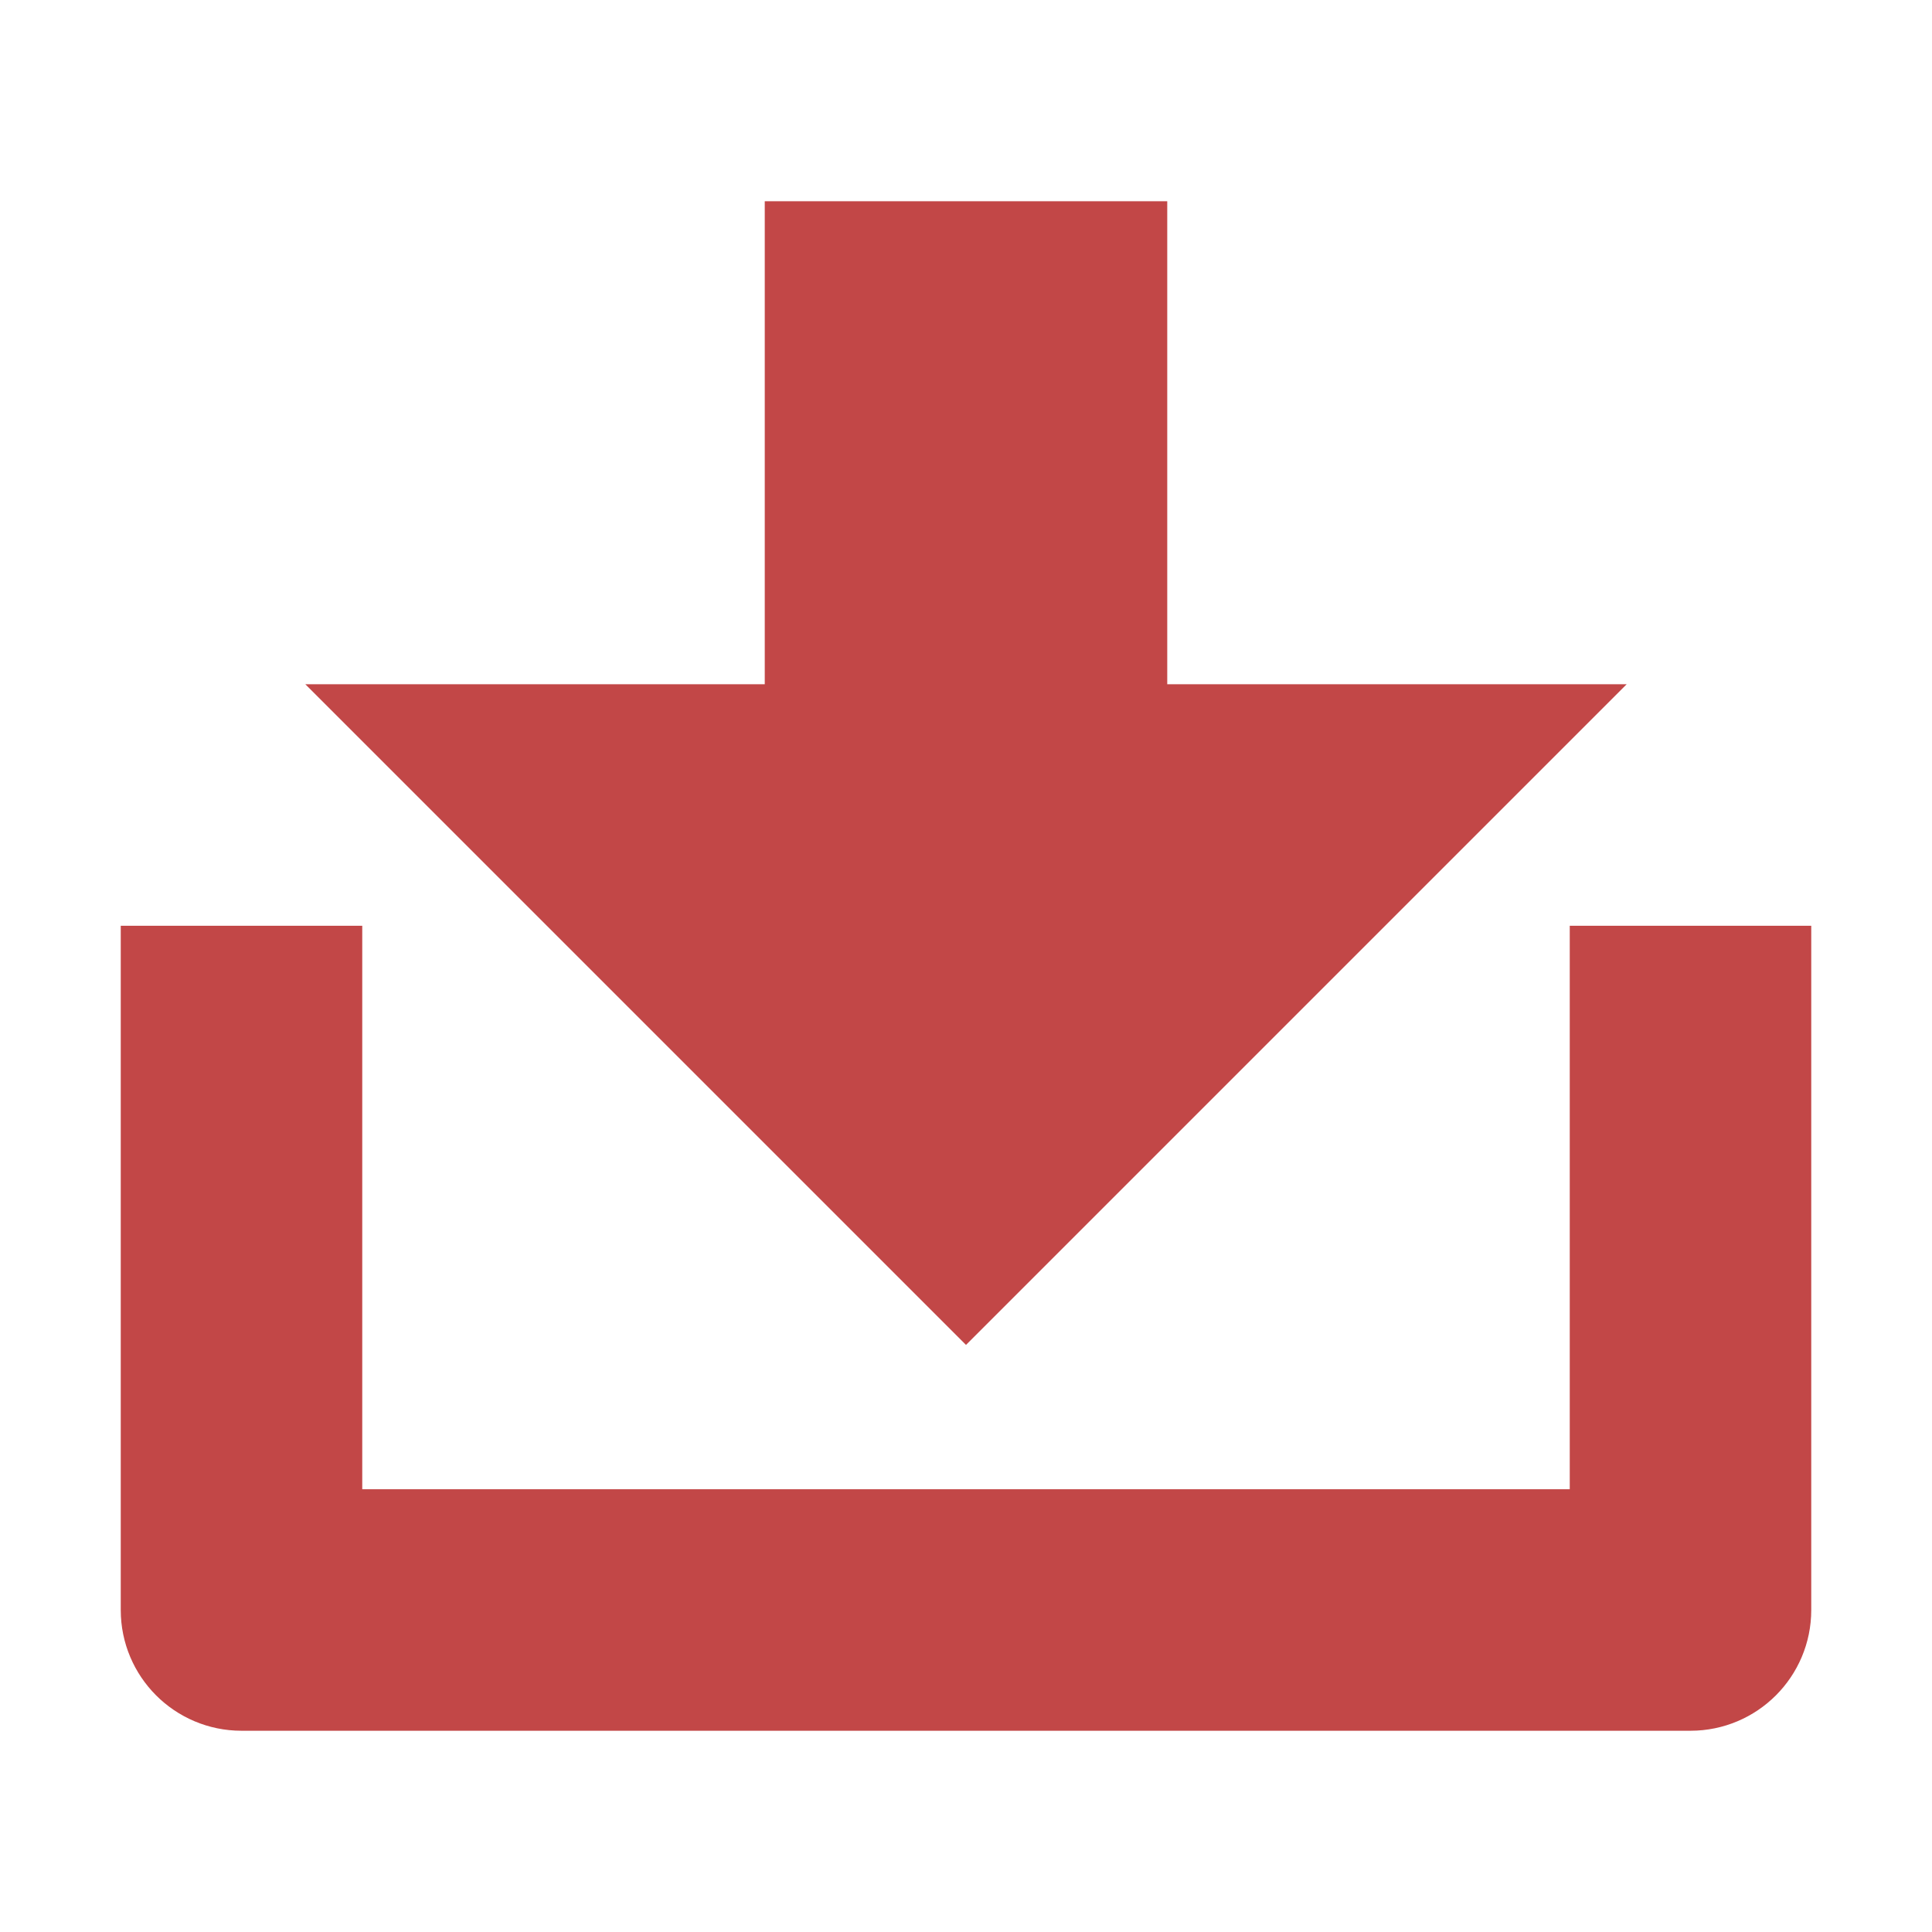
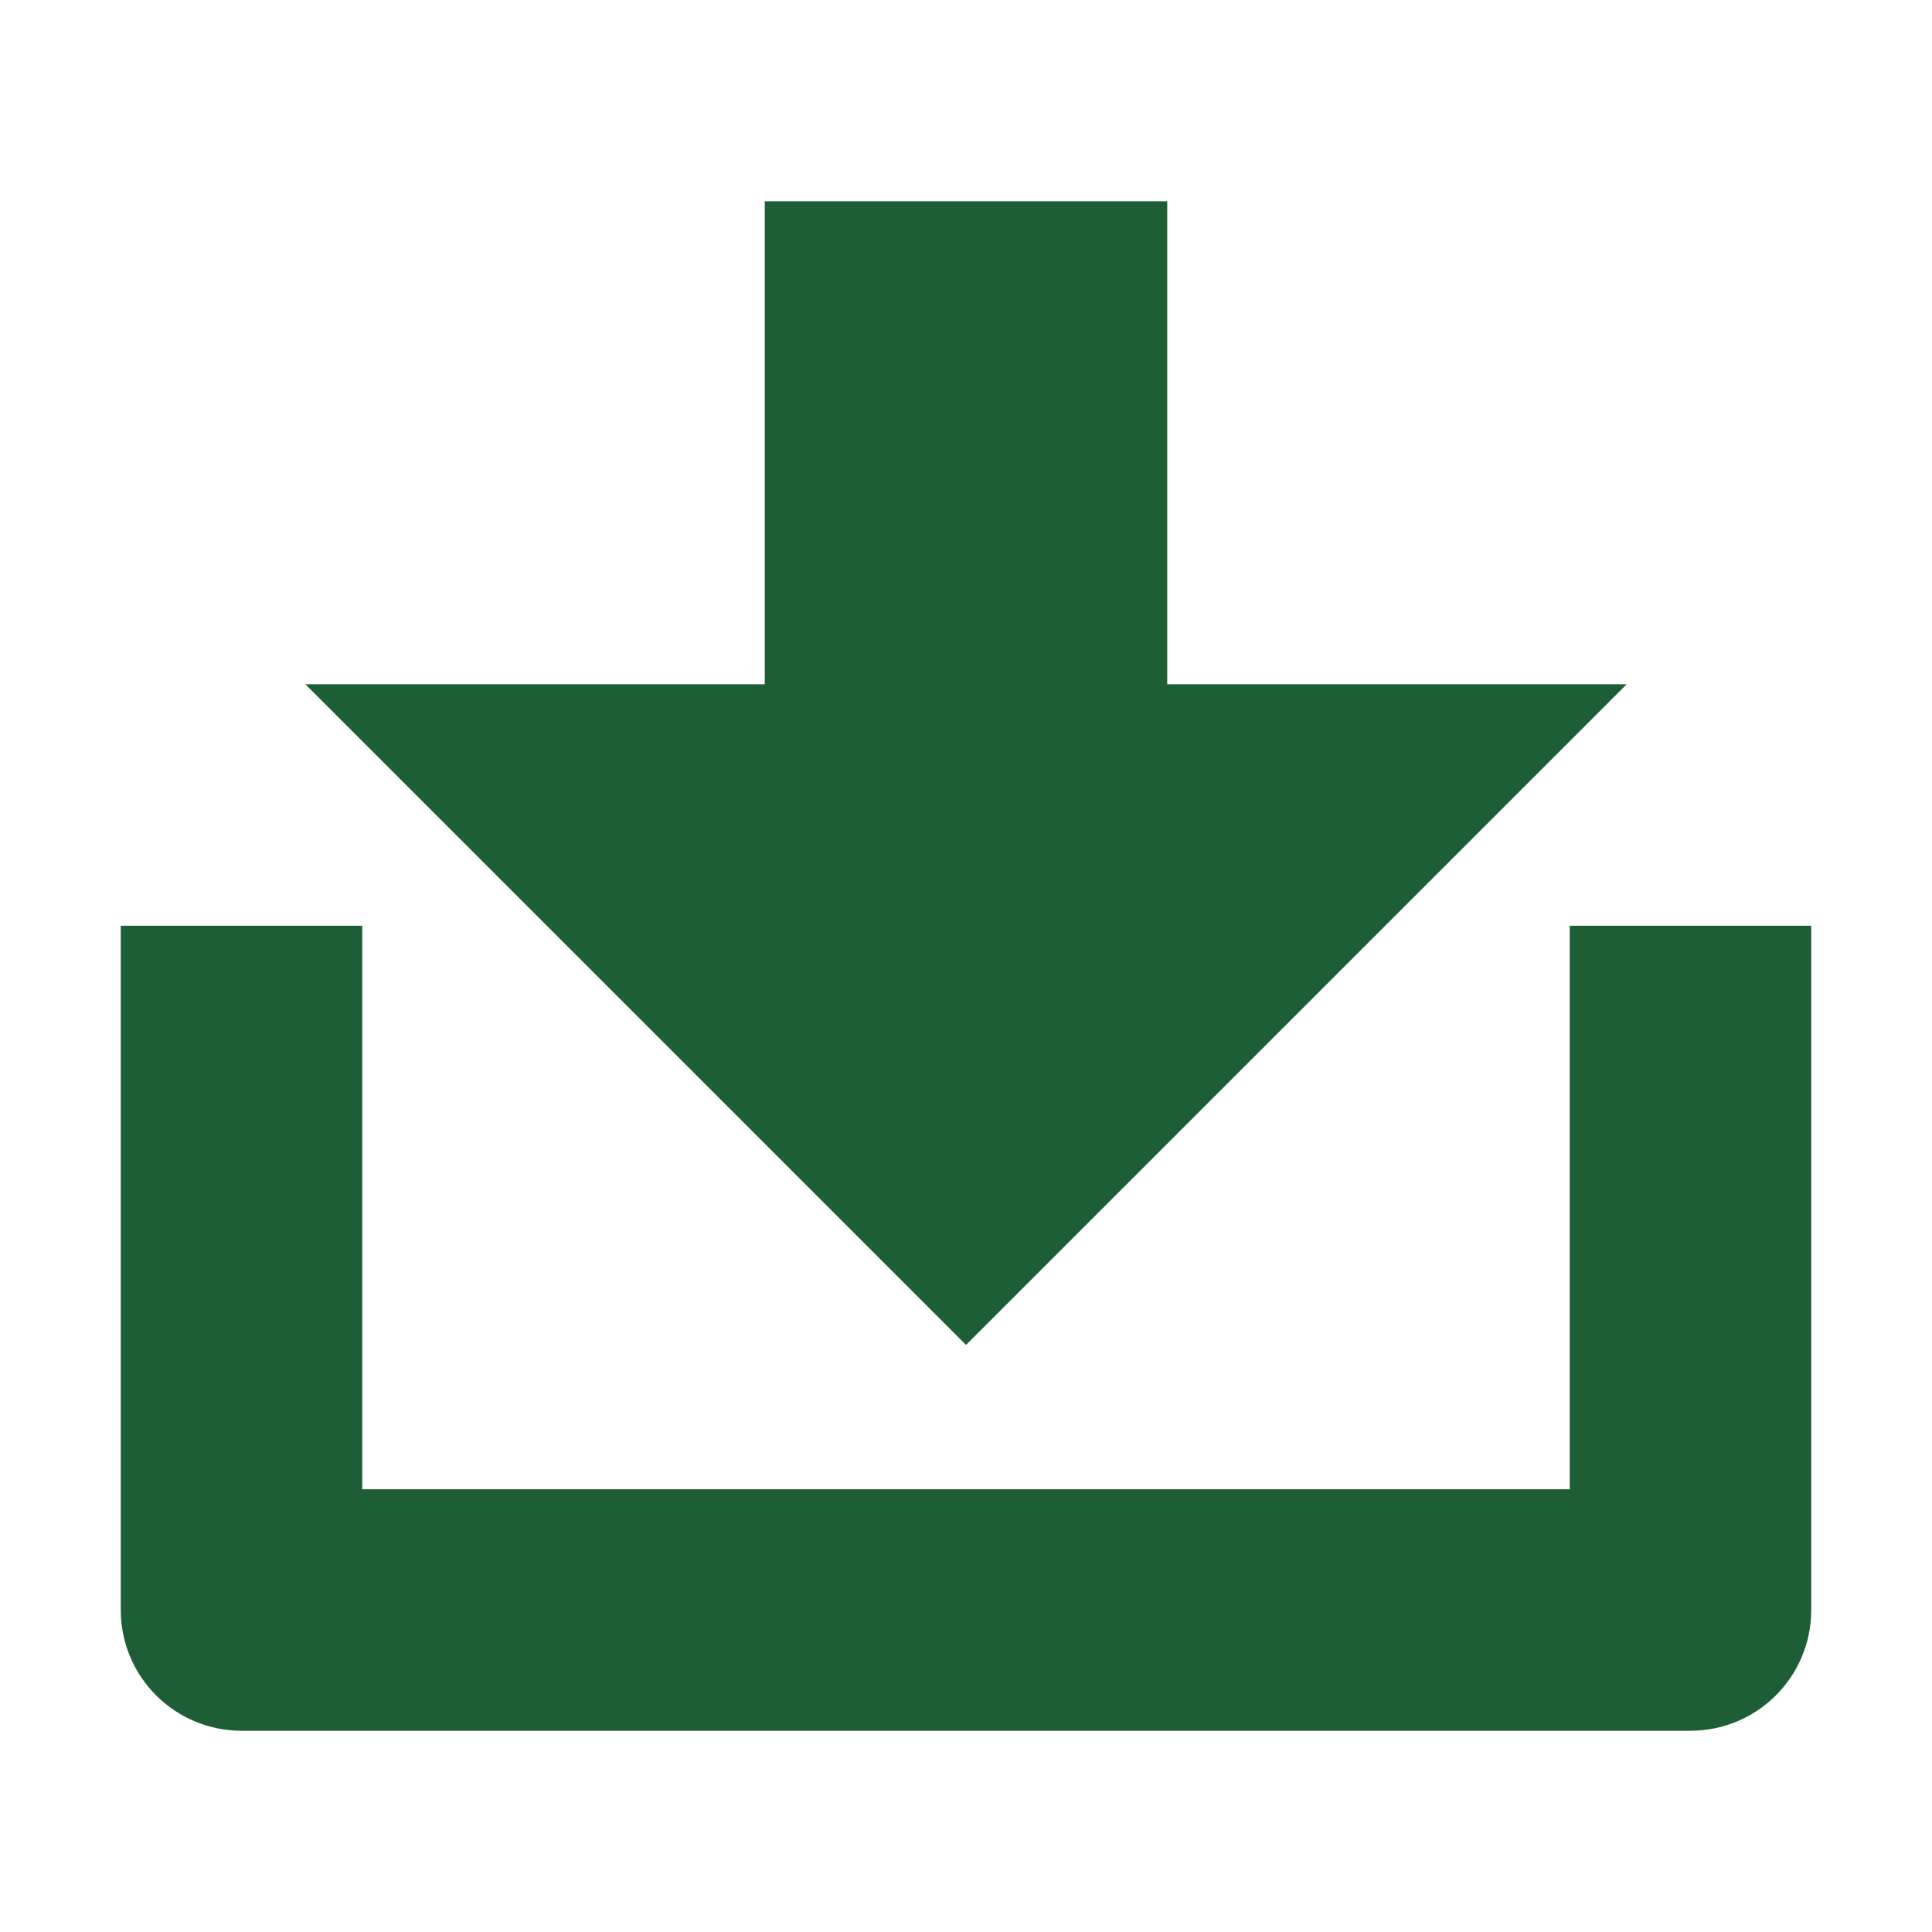
<svg xmlns="http://www.w3.org/2000/svg" viewBox="0 0 24 24" width="24" height="24" version="1.1" id="svg6">
  <defs id="defs10" />
  <path fill="none" d="M0 0h24v24H0z" id="path2" />
-   <path d="M4 19h16v-7h2v8a1 1 0 0 1-1 1H3a1 1 0 0 1-1-1v-8h2v7zM14 9h5l-7 7-7-7h5V3h4v6z" fill="rgba(30,94,55,1)" id="path4" style="fill:#c24747;fill-opacity:1;stroke:#c24747;stroke-opacity:1" />
+   <path d="M4 19h16v-7h2v8a1 1 0 0 1-1 1H3a1 1 0 0 1-1-1v-8h2v7zM14 9h5l-7 7-7-7h5V3h4v6z" fill="rgba(30,94,55,1)" id="path4" style="fill:#1e5e37;fill-opacity:1;stroke:#1e5e37;stroke-opacity:1" />
</svg>
